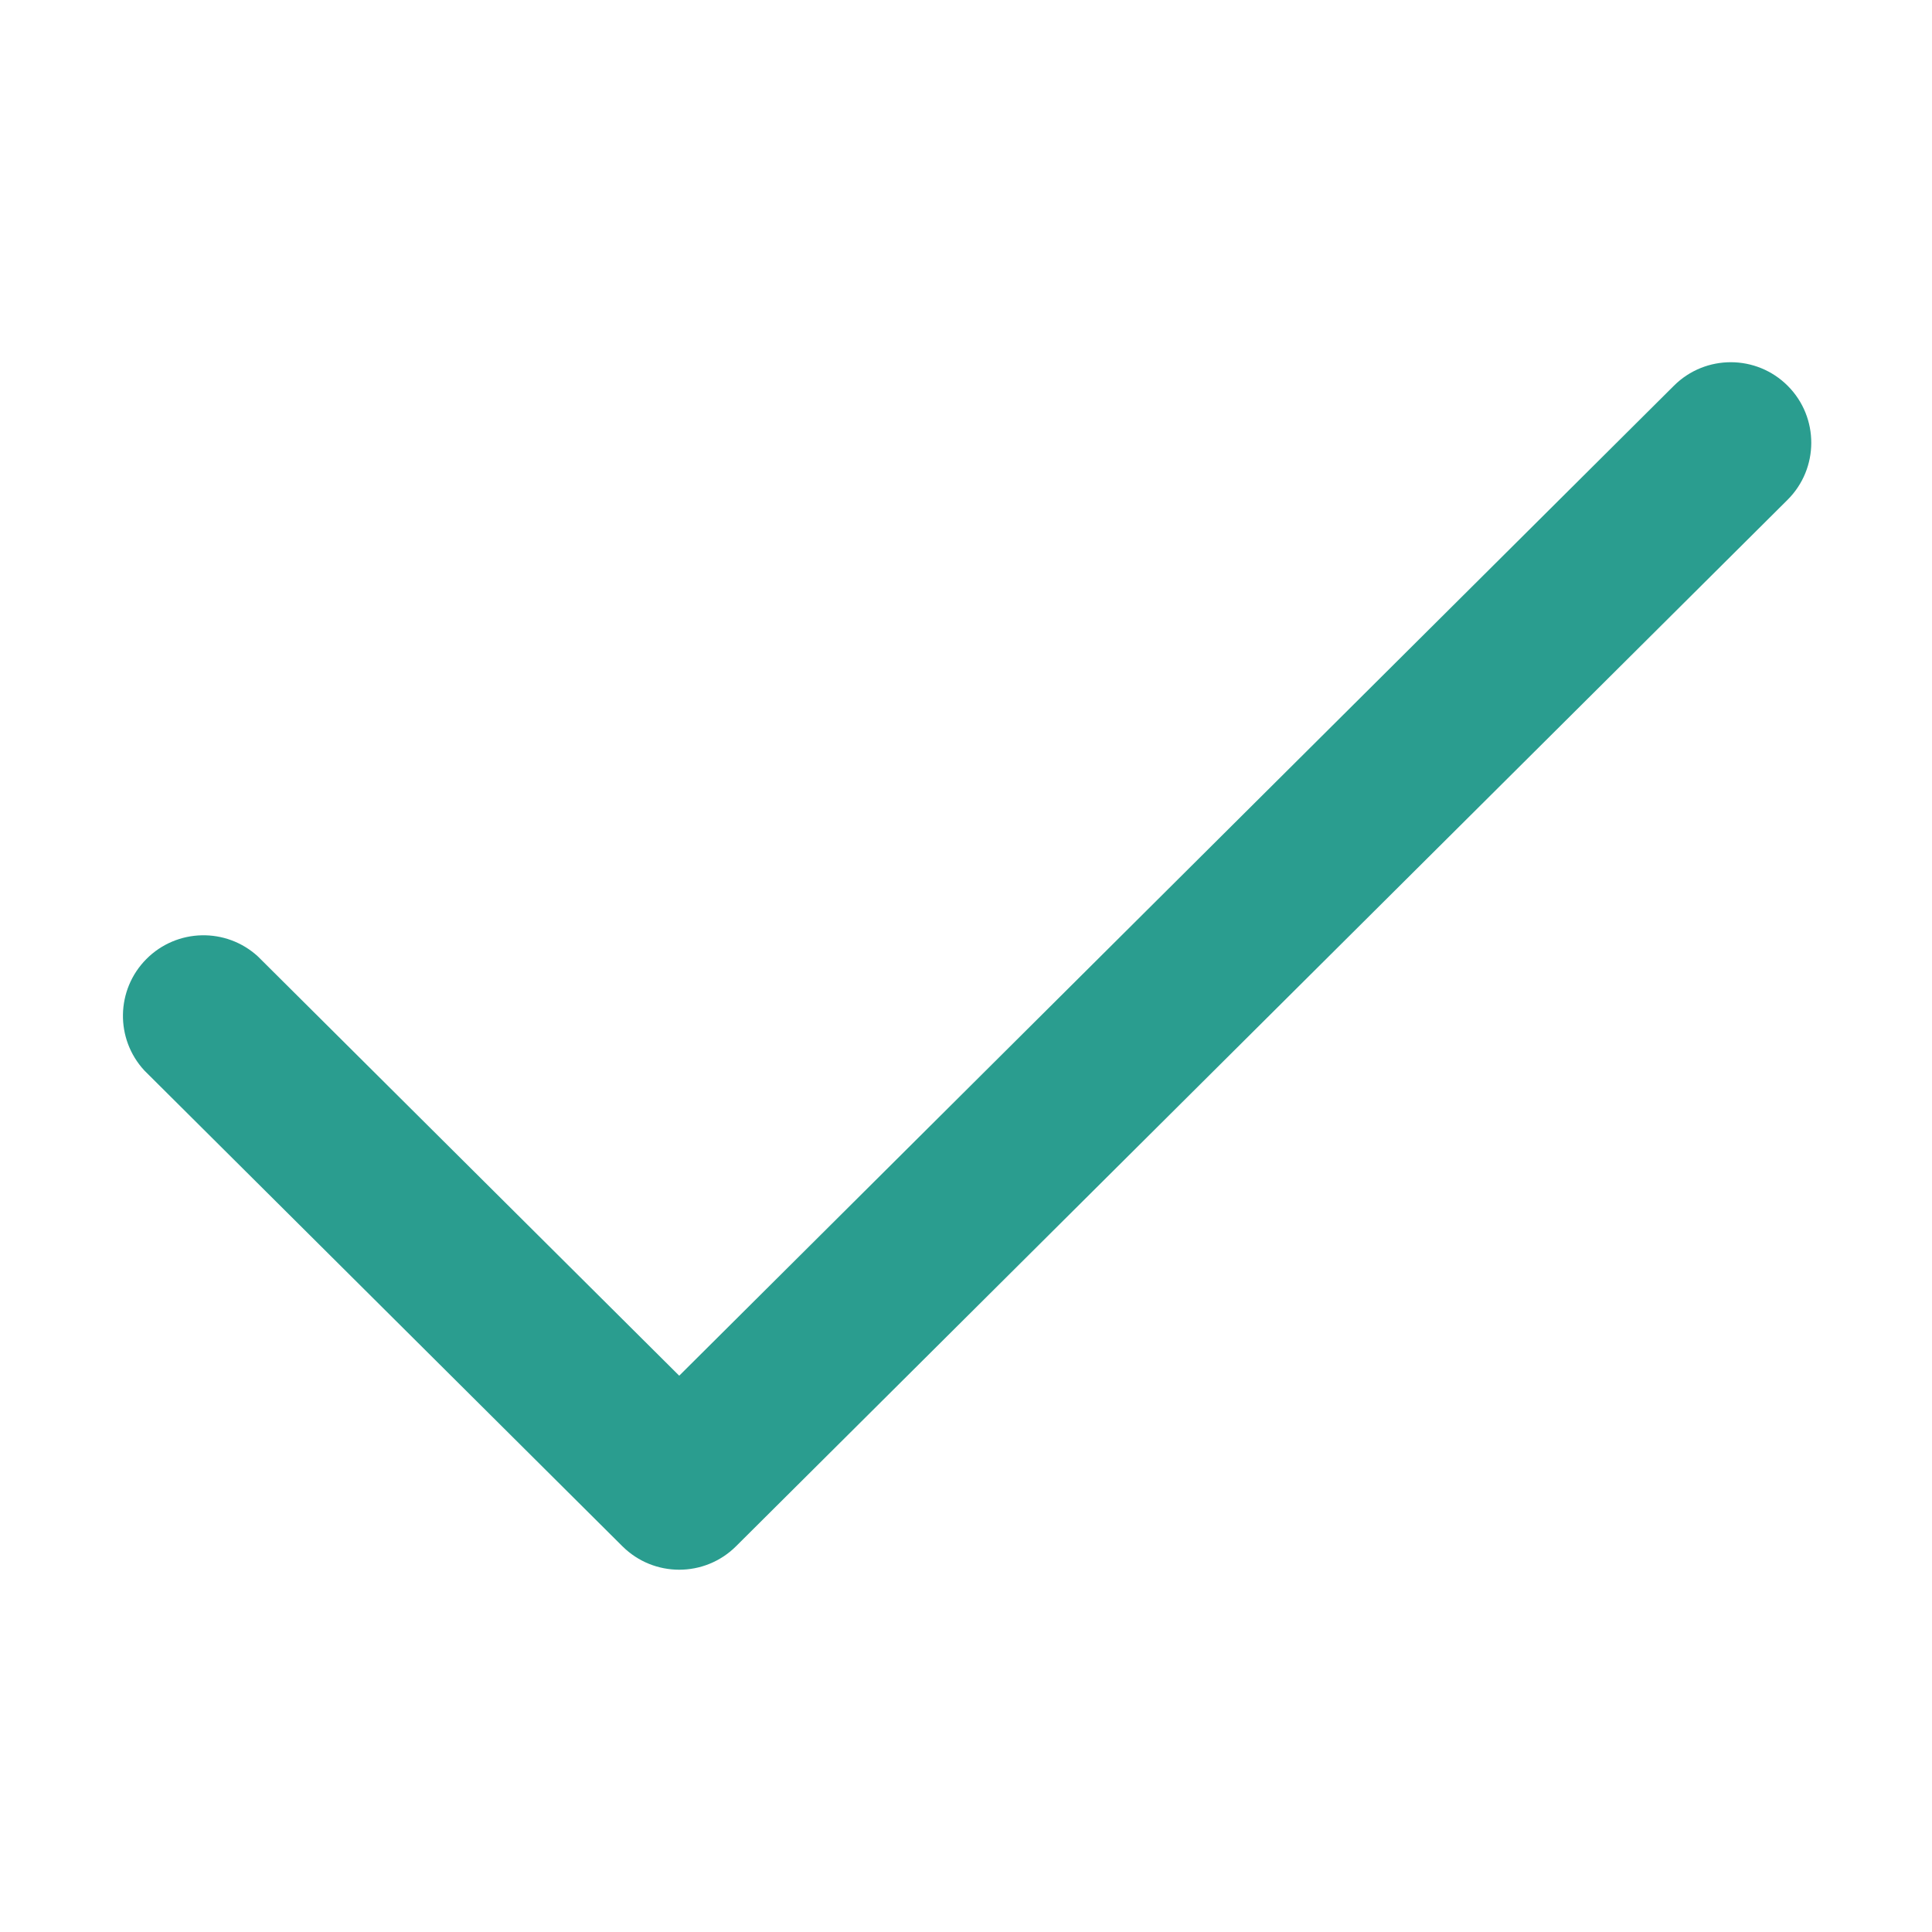
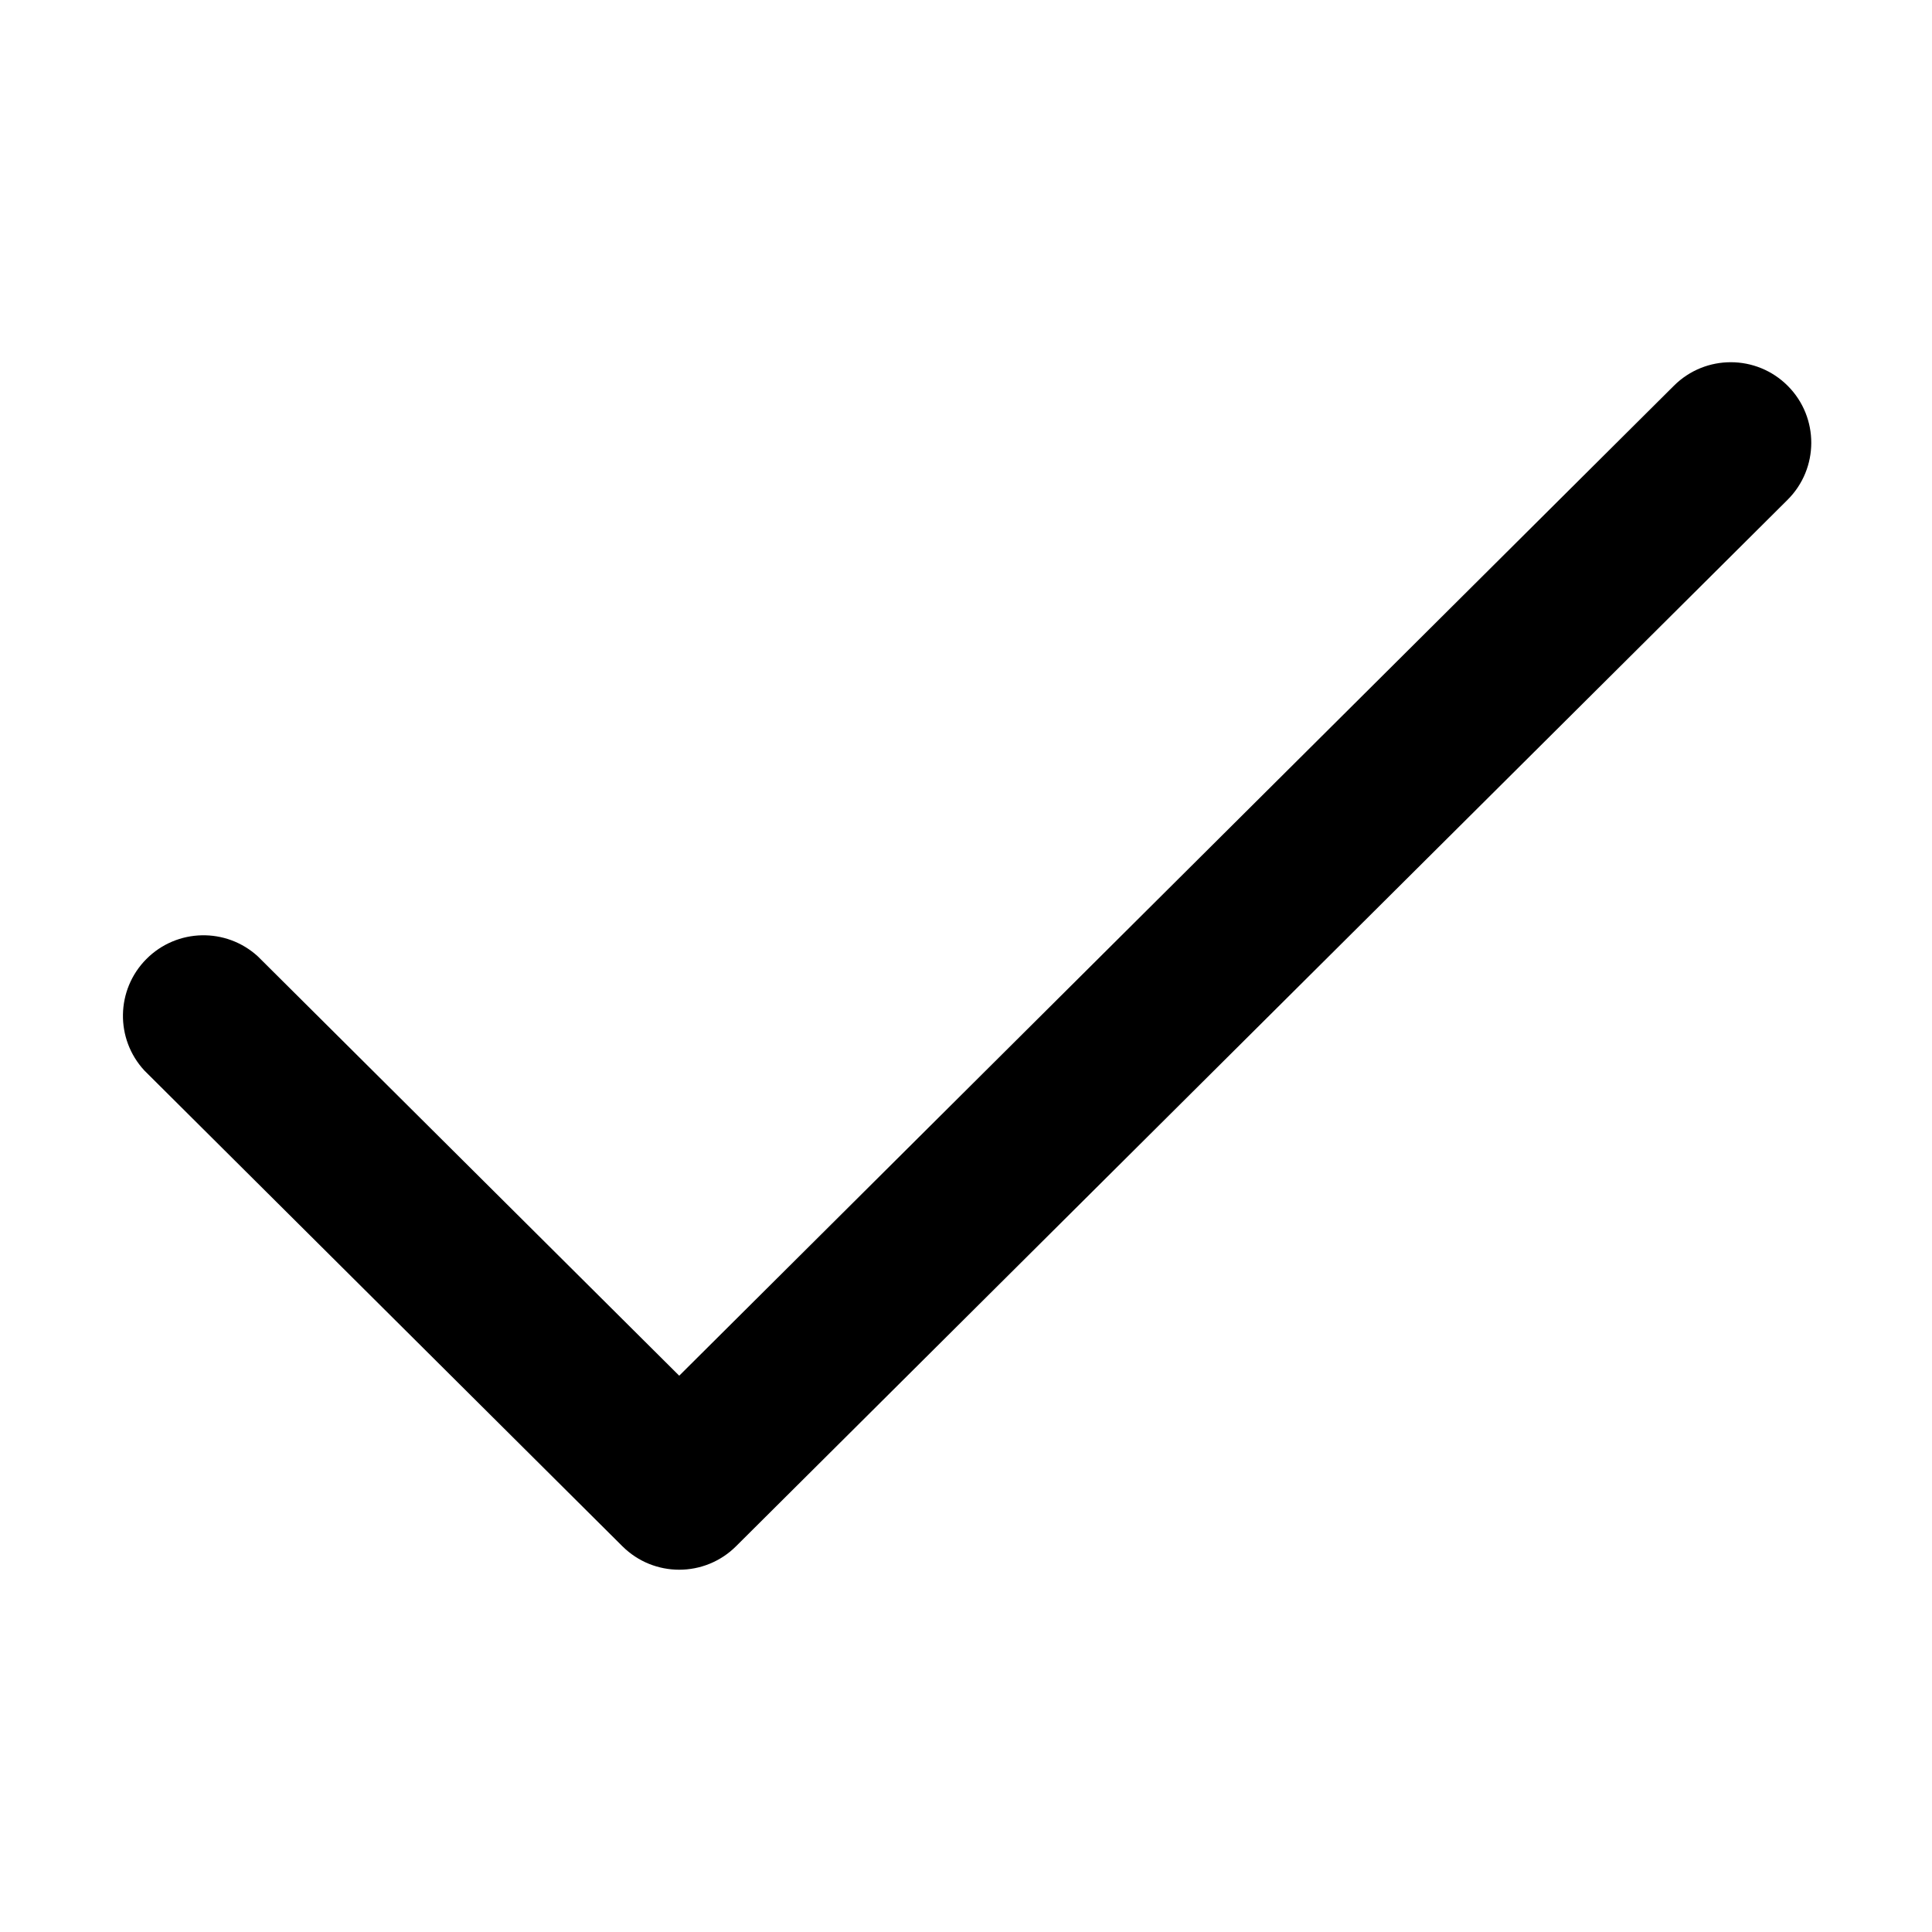
<svg xmlns="http://www.w3.org/2000/svg" fill="none" viewBox="0 0 16 16">
-   <path data-follow-fill="#2A9D8F" fill="#2A9D8F" d="M14.806 3.196a.667.667 0 0 1-.002.943l-8.709 8.667a.667.667 0 0 1-.94 0l-3.959-3.94a.667.667 0 0 1 .94-.945l3.489 3.472 8.238-8.199a.667.667 0 0 1 .943.002Z" clip-rule="evenodd" fill-rule="evenodd" />
+   <path data-follow-fill="currentColor" fill="currentColor" d="M14.806 3.196a.667.667 0 0 1-.002.943l-8.709 8.667a.667.667 0 0 1-.94 0l-3.959-3.94a.667.667 0 0 1 .94-.945l3.489 3.472 8.238-8.199a.667.667 0 0 1 .943.002Z" clip-rule="evenodd" fill-rule="evenodd" />
</svg>
